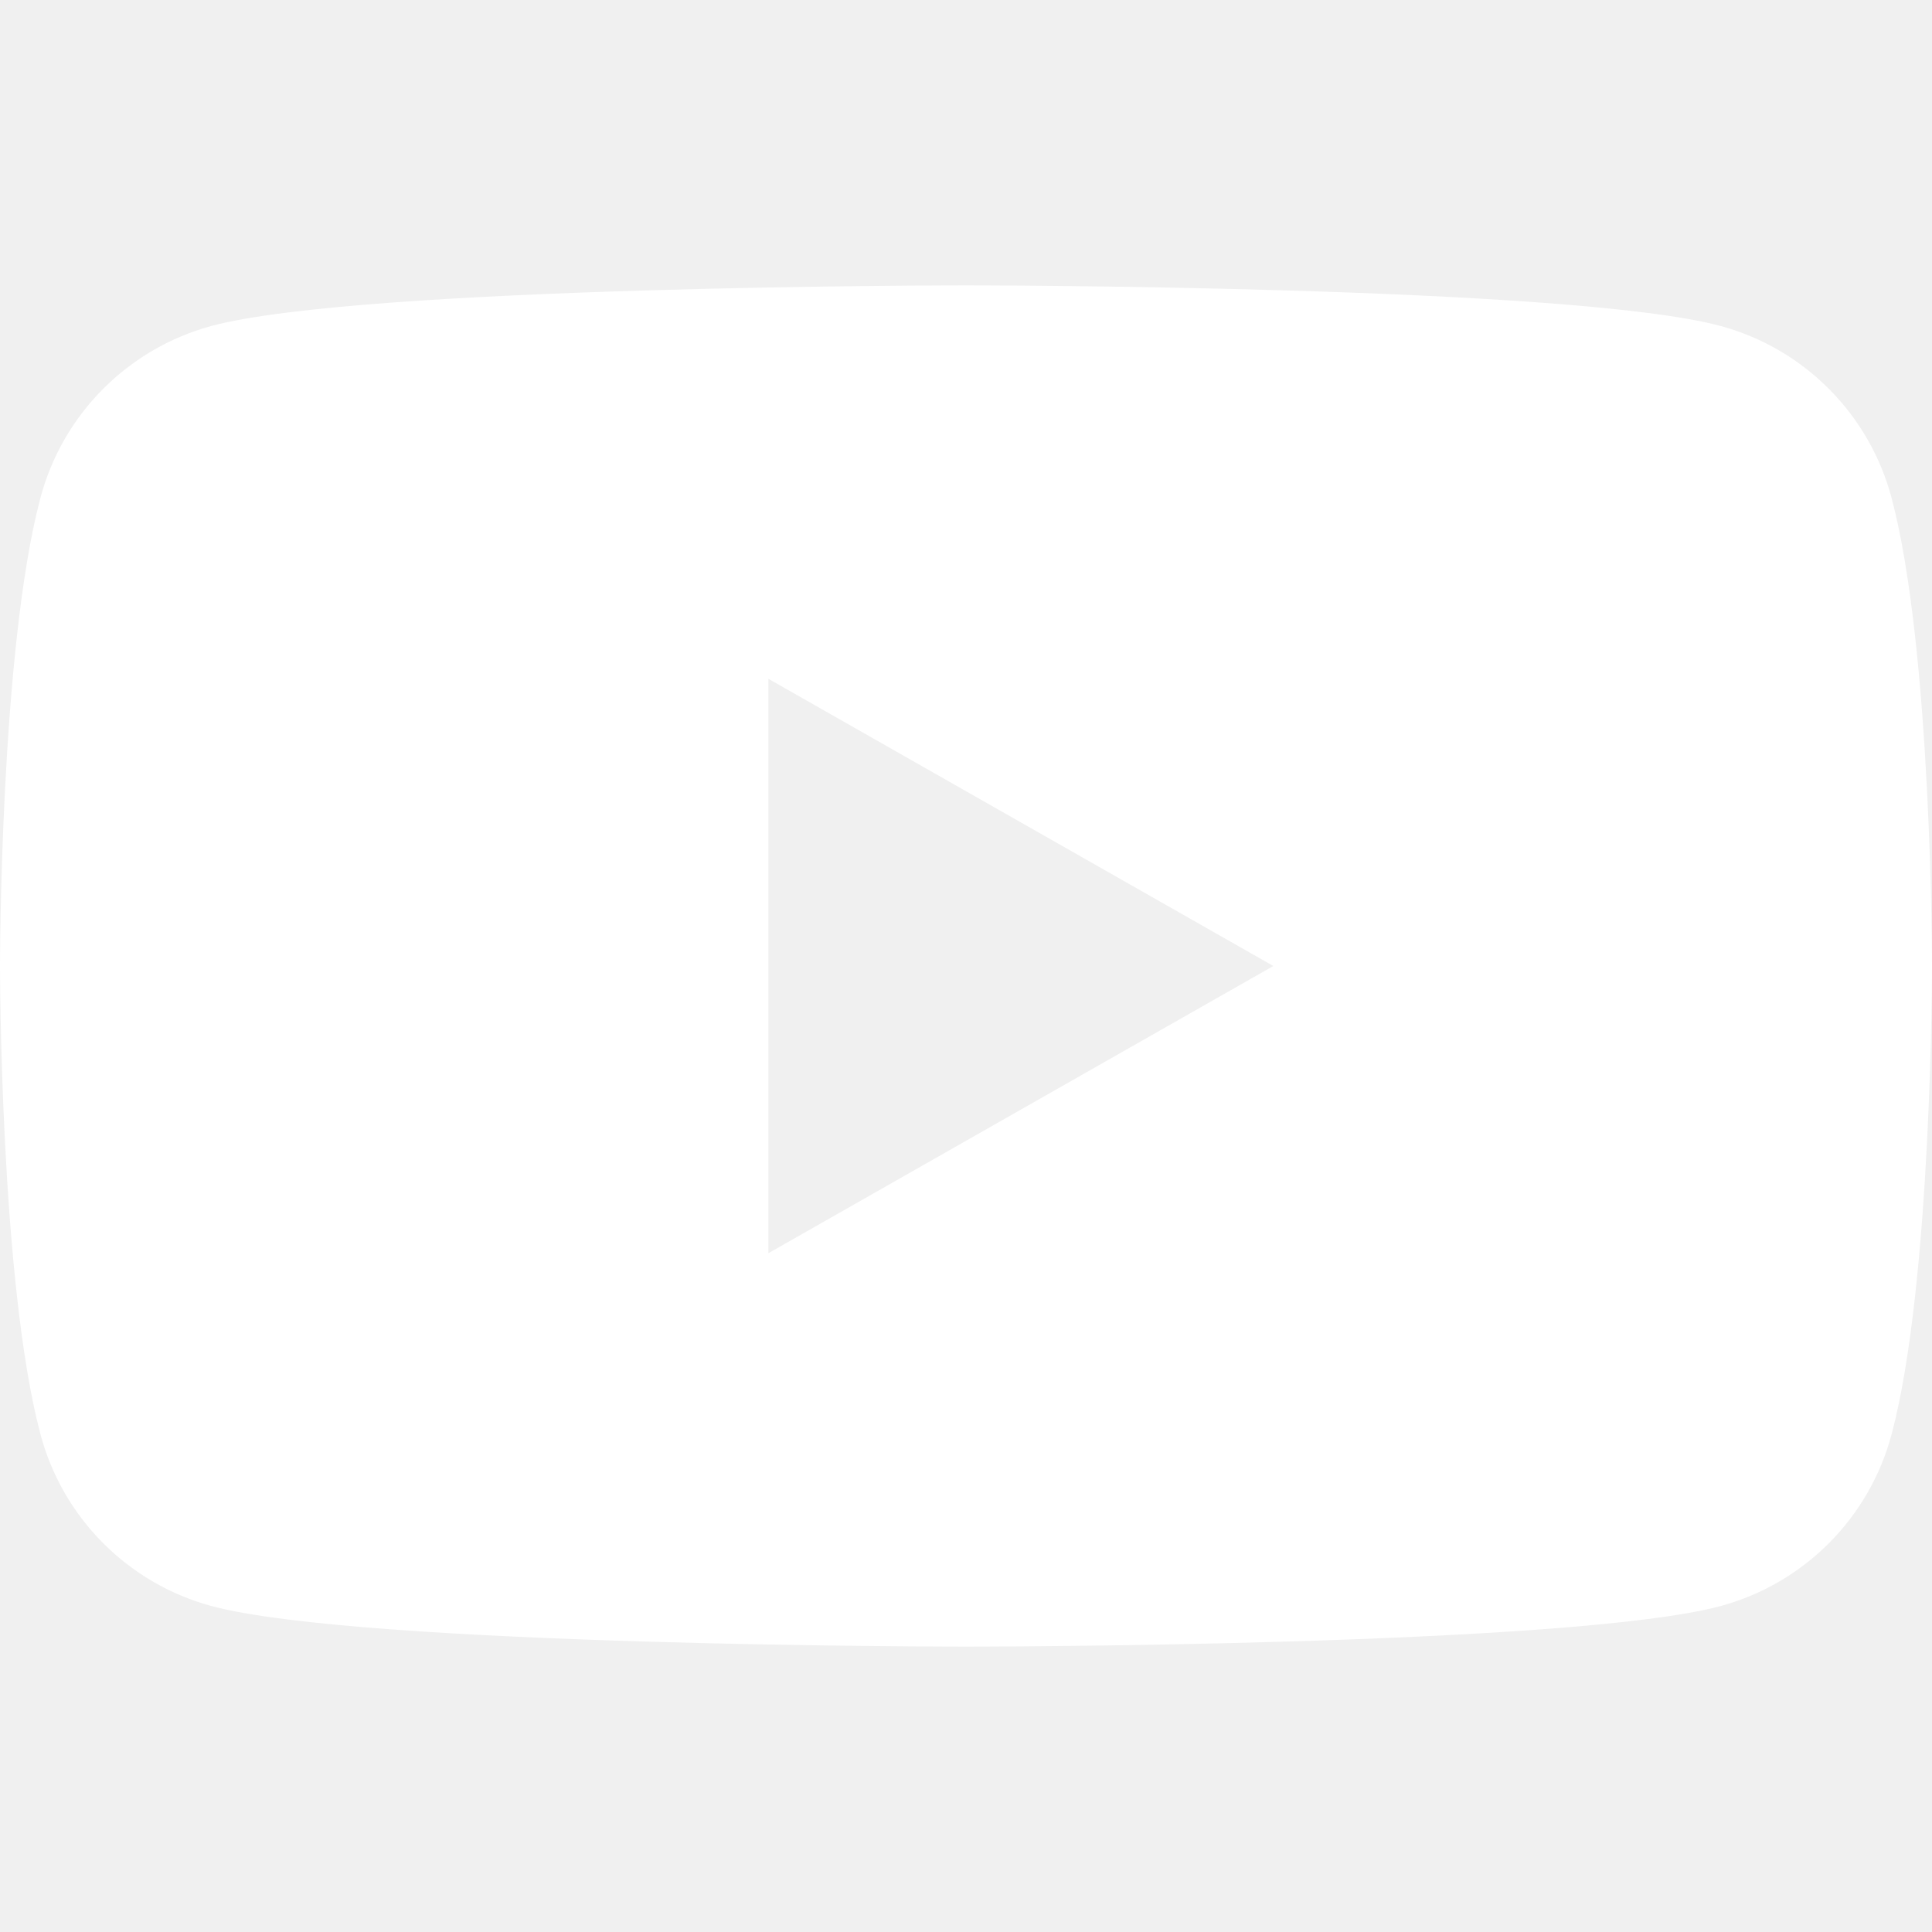
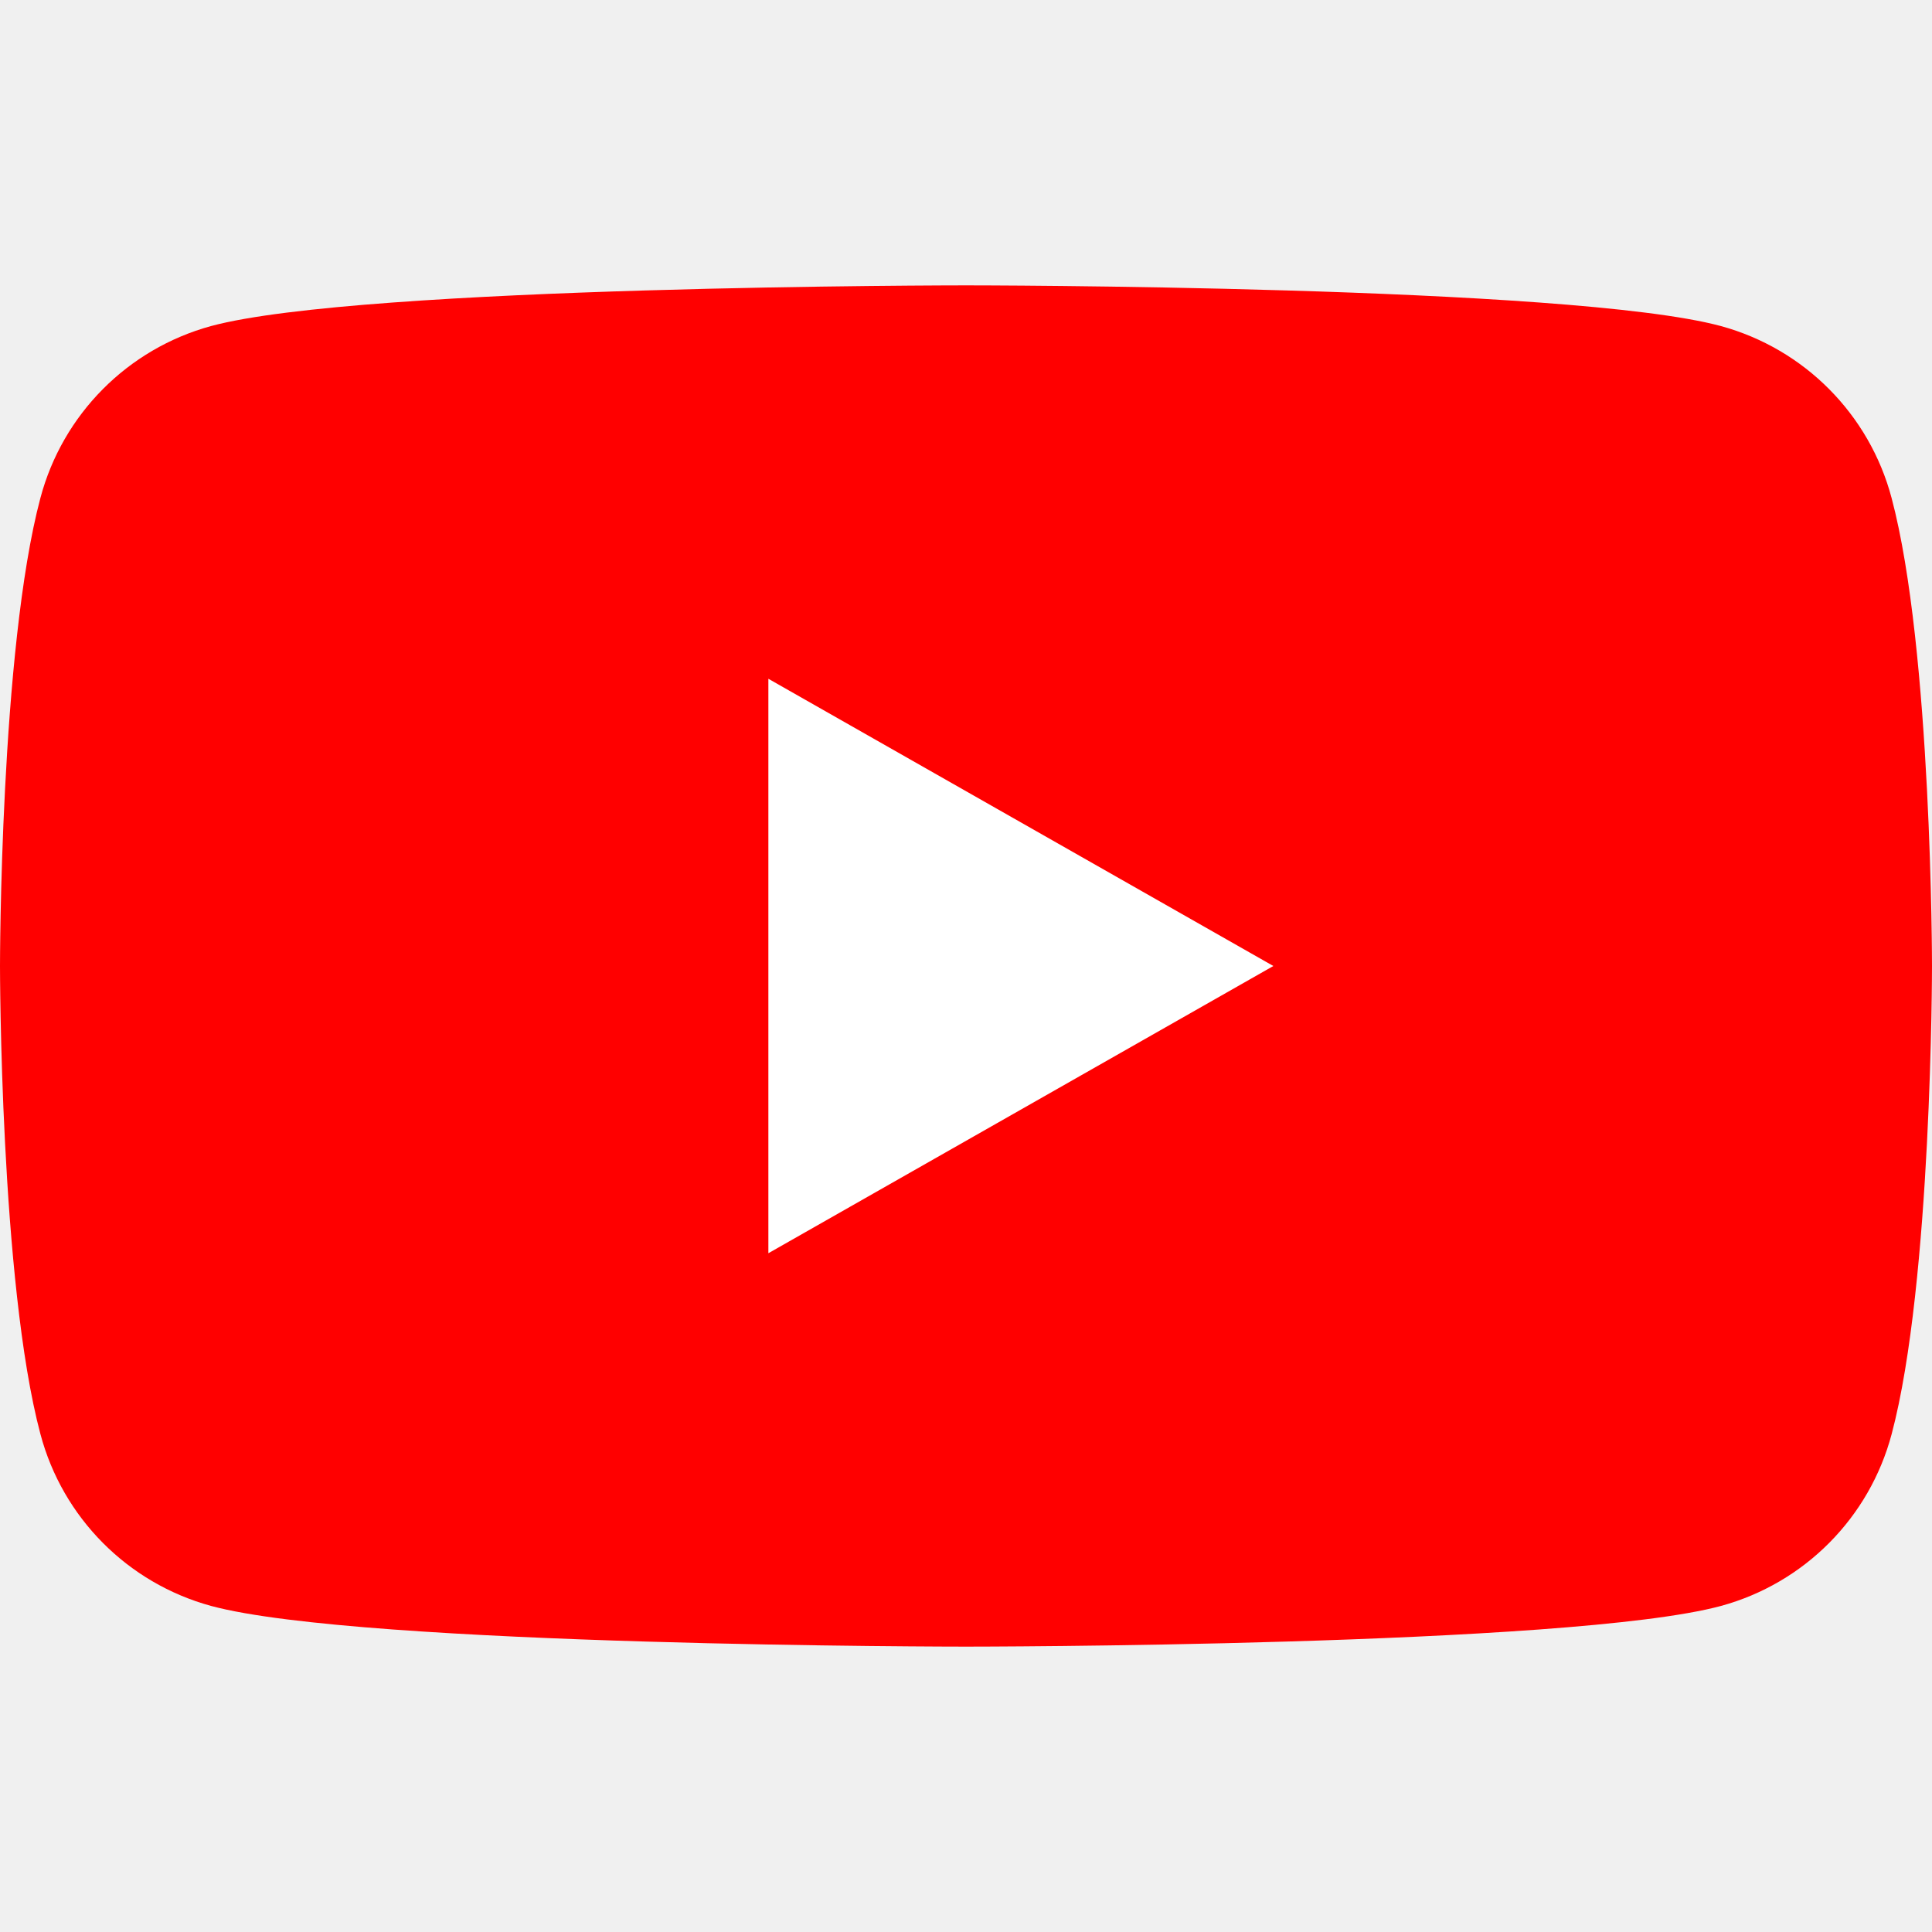
- <svg xmlns="http://www.w3.org/2000/svg" viewBox="0 0 24 24" fill="#ffffff">
-   <path d="M23.498 6.186a3.016 3.016 0 0 0-2.122-2.136C19.505 3.545 12 3.545 12 3.545s-7.505 0-9.377.505A3.017 3.017 0 0 0 .502 6.186C0 8.07 0 12 0 12s0 3.93.502 5.814a3.016 3.016 0 0 0 2.122 2.136c1.871.505 9.376.505 9.376.505s7.505 0 9.377-.505a3.015 3.015 0 0 0 2.122-2.136C24 15.93 24 12 24 12s0-3.93-.502-5.814zM9.545 15.568V8.432L15.818 12l-6.273 3.568z" />
+ <svg xmlns="http://www.w3.org/2000/svg" viewBox="0 0 24 24">
+   <path fill="#FF0000" d="M23.498 6.186a3.016 3.016 0 0 0-2.122-2.136C19.505 3.545 12 3.545 12 3.545s-7.505 0-9.377.505A3.017 3.017 0 0 0 .502 6.186C0 8.07 0 12 0 12s0 3.93.502 5.814a3.016 3.016 0 0 0 2.122 2.136c1.871.505 9.376.505 9.376.505s7.505 0 9.377-.505a3.015 3.015 0 0 0 2.122-2.136C24 15.93 24 12 24 12s0-3.93-.502-5.814z" />
+   <path fill="#FFFFFF" d="M9.545 15.568V8.432L15.818 12l-6.273 3.568z" />
</svg>
